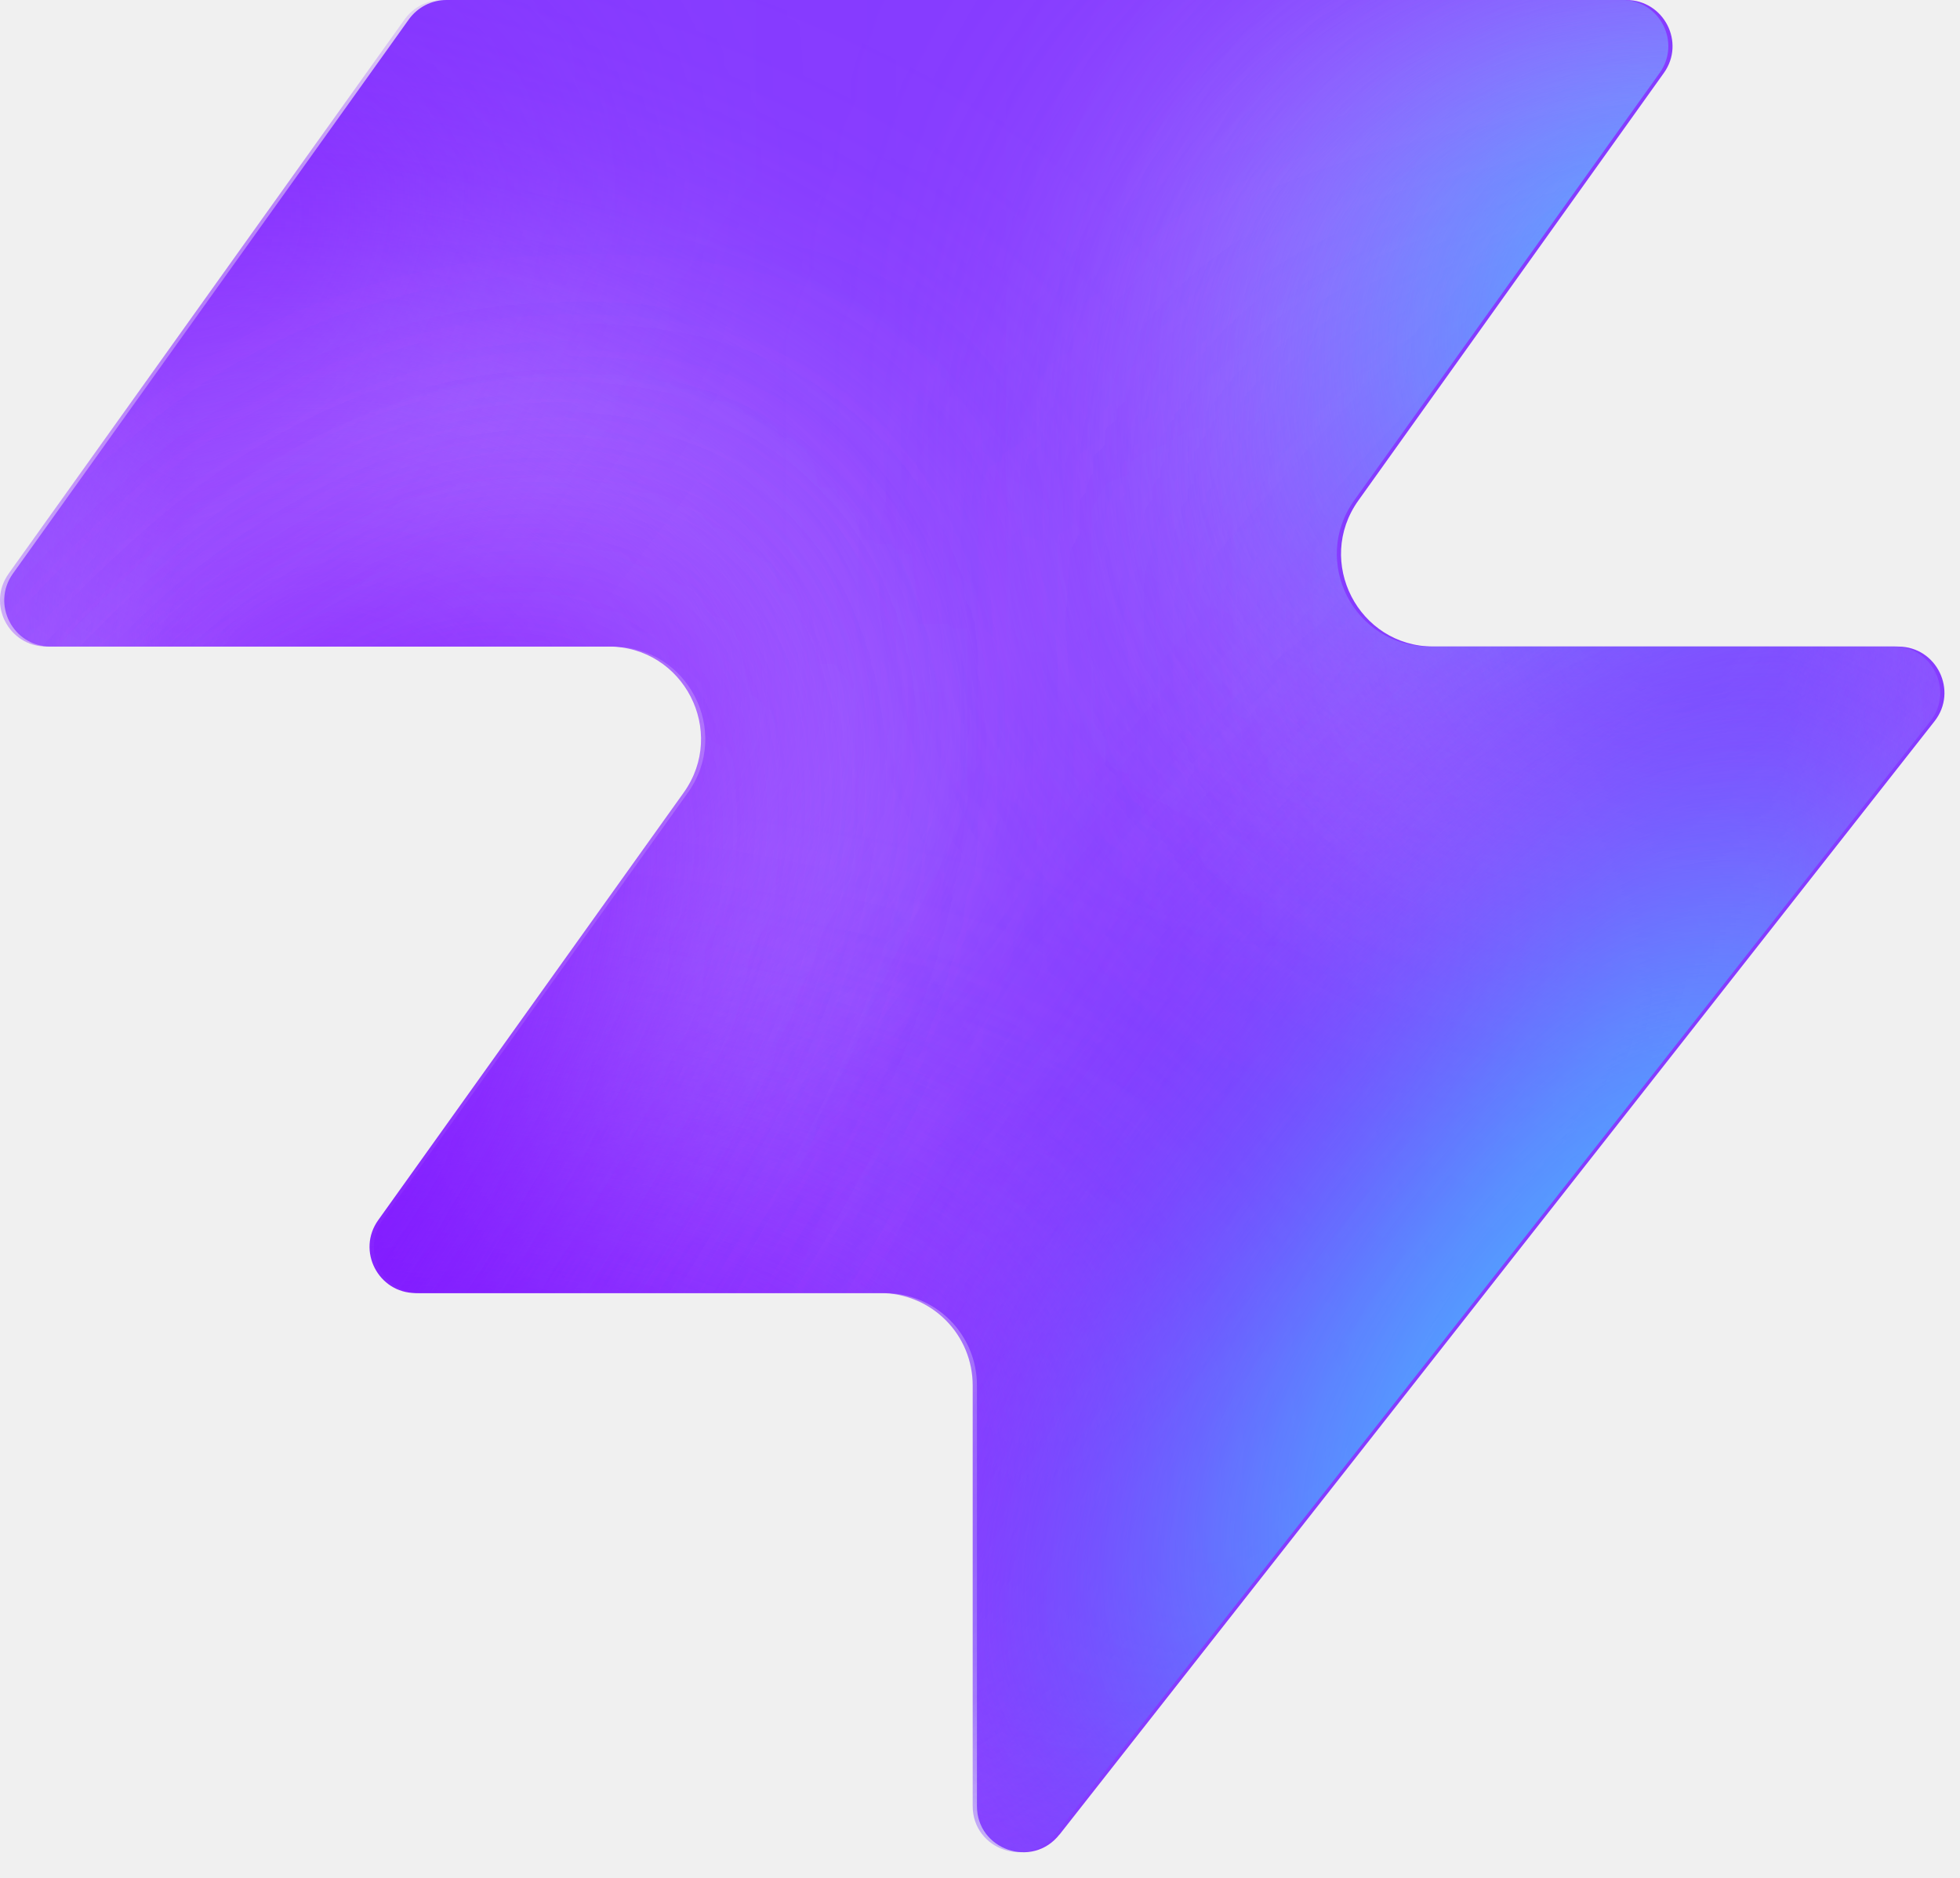
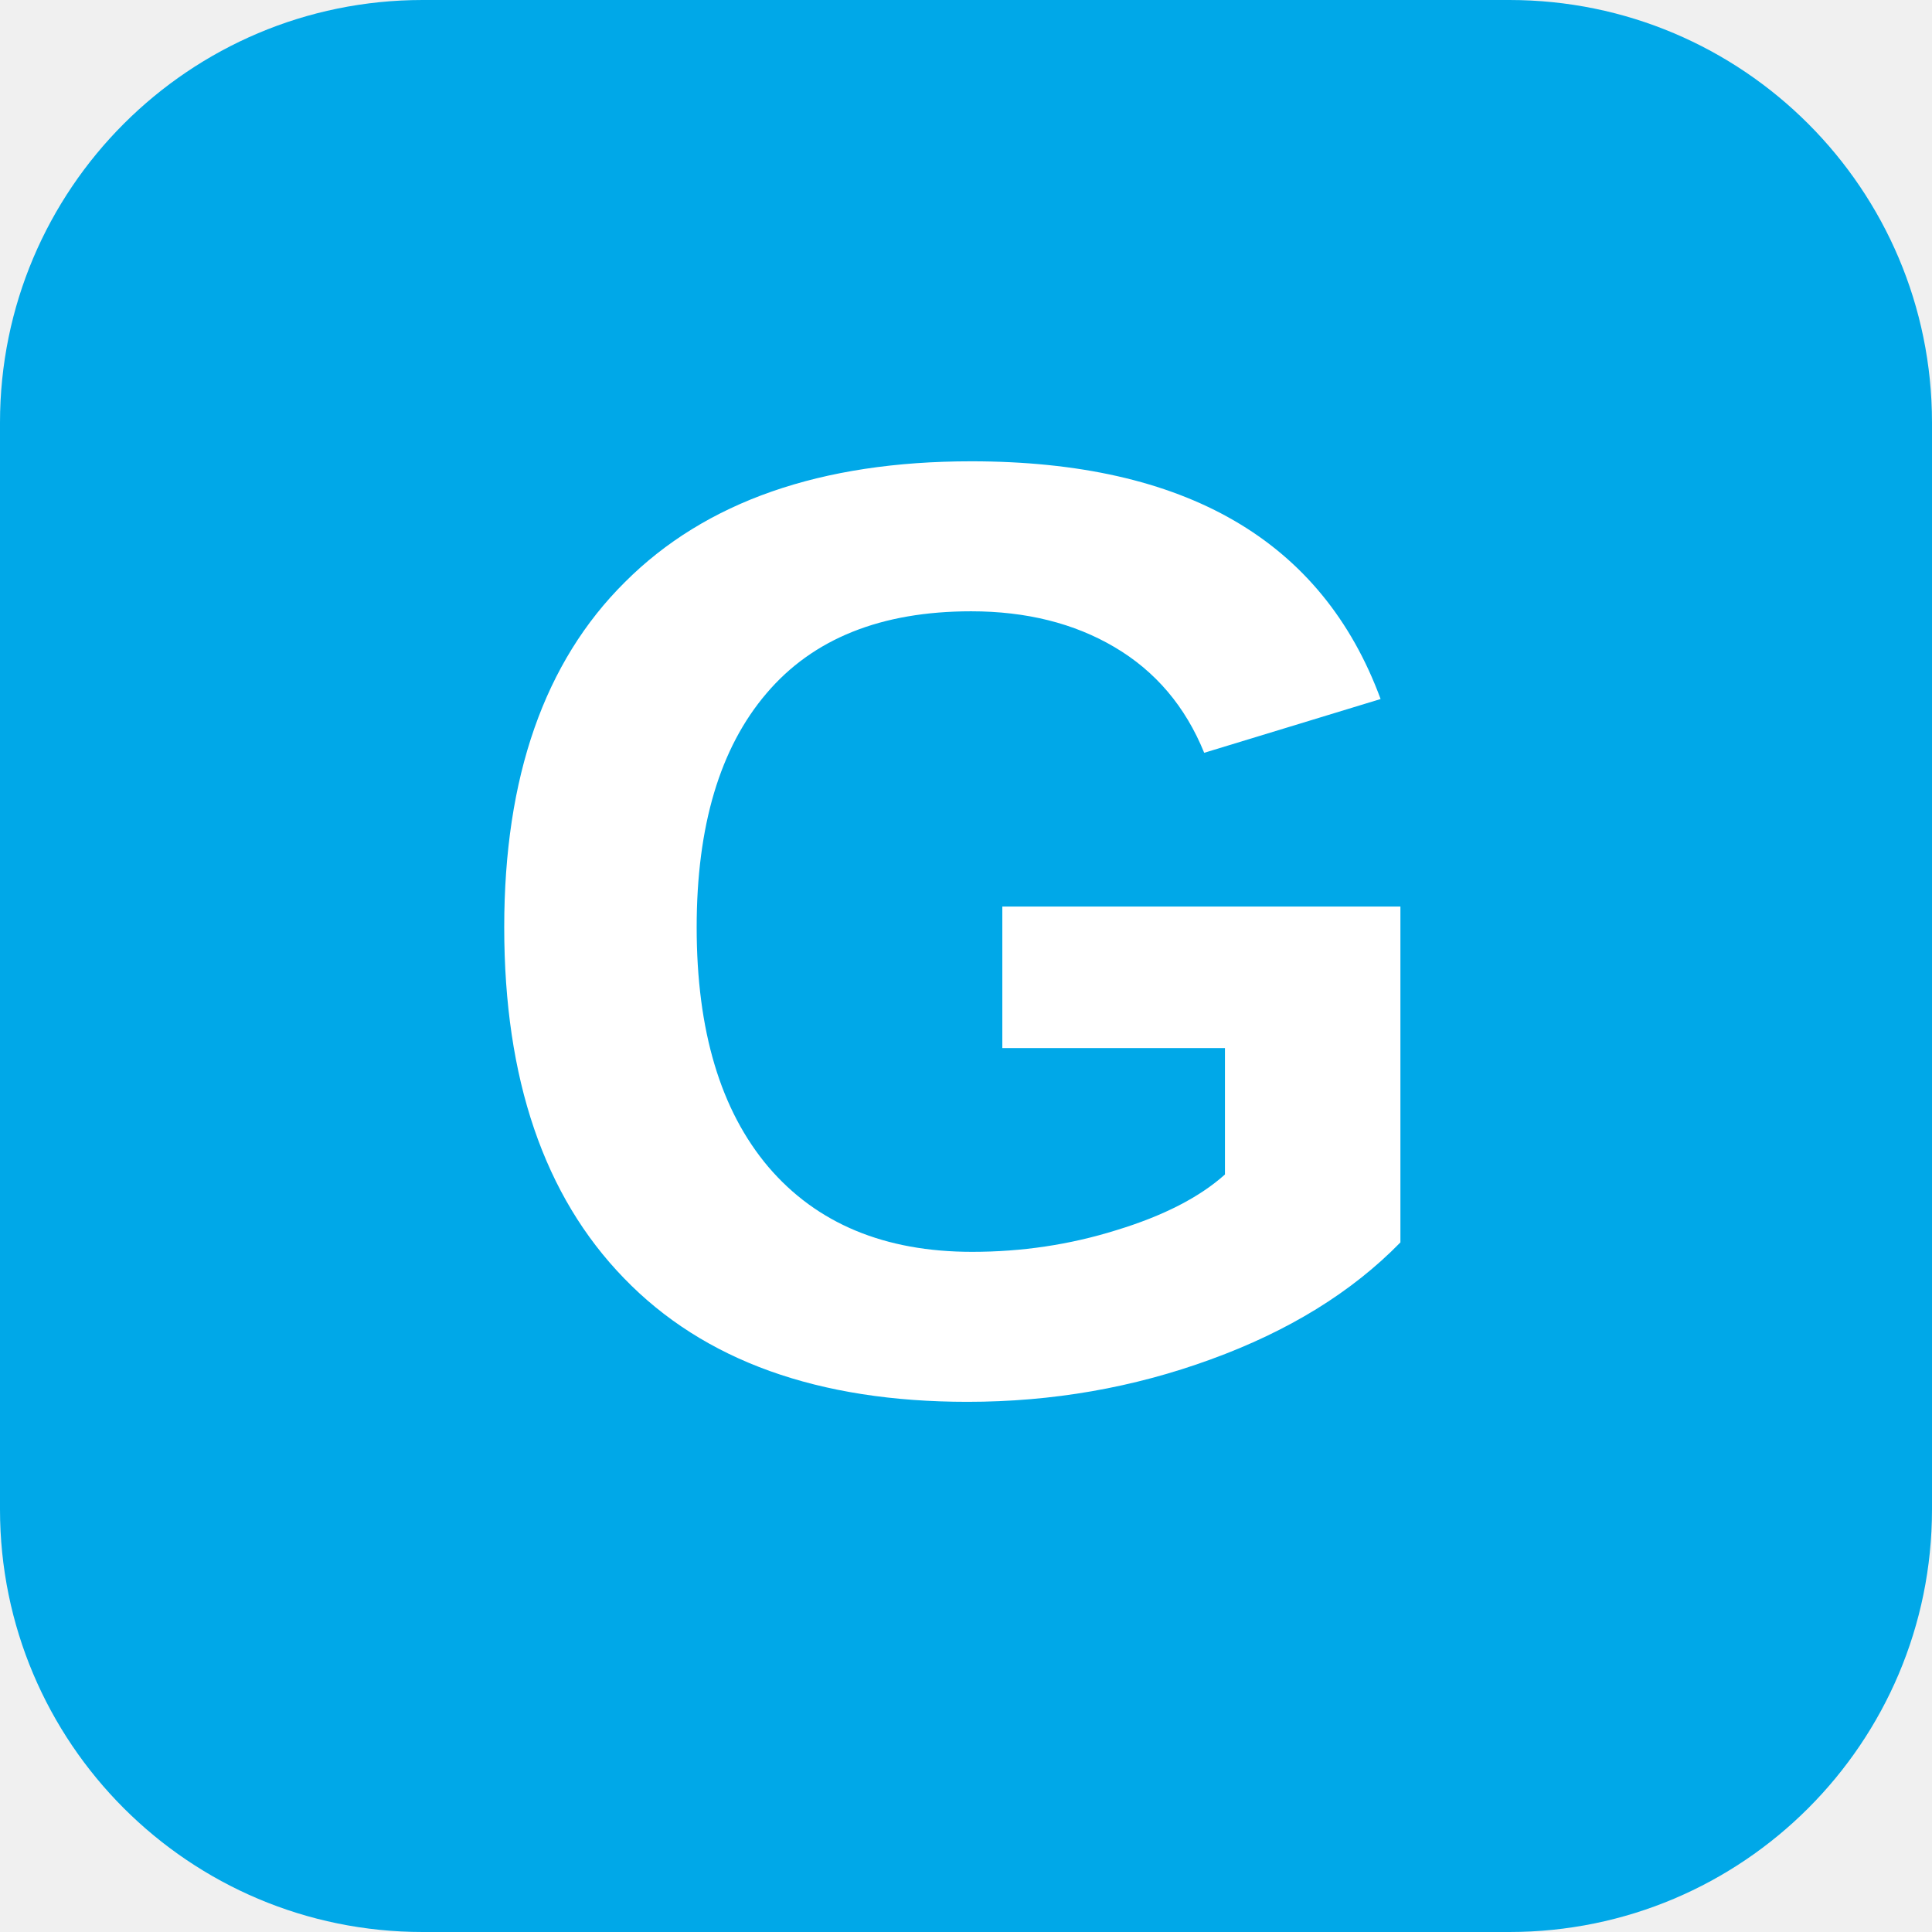
- <svg xmlns="http://www.w3.org/2000/svg" width="48" height="46" fill="none" viewBox="0 0 48 46">
-   <path fill="#863bff" d="M25.946 44.938c-.664.845-2.021.375-2.021-.698V33.937a2.26 2.26 0 0 0-2.262-2.262H10.287c-.92 0-1.456-1.04-.92-1.788l7.48-10.471c1.07-1.497 0-3.578-1.842-3.578H1.237c-.92 0-1.456-1.04-.92-1.788L10.013.474c.214-.297.556-.474.92-.474h28.894c.92 0 1.456 1.04.92 1.788l-7.48 10.471c-1.07 1.498 0 3.579 1.842 3.579h11.377c.943 0 1.473 1.088.89 1.83L25.947 44.94z" style="fill:#863bff;fill:color(display-p3 .525 .23 1);fill-opacity:1" />
-   <mask id="a" width="48" height="46" x="0" y="0" maskUnits="userSpaceOnUse" style="mask-type:alpha">
-     <path fill="#000" d="M25.842 44.938c-.664.844-2.021.375-2.021-.698V33.937a2.26 2.26 0 0 0-2.262-2.262H10.183c-.92 0-1.456-1.04-.92-1.788l7.48-10.471c1.07-1.498 0-3.579-1.842-3.579H1.133c-.92 0-1.456-1.04-.92-1.787L9.91.473c.214-.297.556-.474.92-.474h28.894c.92 0 1.456 1.04.92 1.788l-7.48 10.471c-1.07 1.498 0 3.578 1.842 3.578h11.377c.943 0 1.473 1.088.89 1.832L25.843 44.94z" style="fill:#000;fill-opacity:1" />
-   </mask>
-   <g mask="url(#a)">
-     <g filter="url(#b)">
-       <ellipse cx="5.508" cy="14.704" fill="#ede6ff" rx="5.508" ry="14.704" style="fill:#ede6ff;fill:color(display-p3 .927 .903 1);fill-opacity:1" transform="matrix(.00324 1 1 -.00324 -4.47 31.516)" />
-     </g>
-     <g filter="url(#c)">
-       <ellipse cx="10.399" cy="29.851" fill="#ede6ff" rx="10.399" ry="29.851" style="fill:#ede6ff;fill:color(display-p3 .927 .903 1);fill-opacity:1" transform="matrix(.00324 1 1 -.00324 -39.328 7.883)" />
-     </g>
-     <g filter="url(#d)">
-       <ellipse cx="5.508" cy="30.487" fill="#7e14ff" rx="5.508" ry="30.487" style="fill:#7e14ff;fill:color(display-p3 .492 .077 1);fill-opacity:1" transform="rotate(89.814 -25.913 -14.639)scale(1 -1)" />
-     </g>
-     <g filter="url(#e)">
-       <ellipse cx="5.508" cy="30.599" fill="#7e14ff" rx="5.508" ry="30.599" style="fill:#7e14ff;fill:color(display-p3 .492 .077 1);fill-opacity:1" transform="rotate(89.814 -32.644 -3.334)scale(1 -1)" />
-     </g>
-     <g filter="url(#f)">
-       <ellipse cx="5.508" cy="30.599" fill="#7e14ff" rx="5.508" ry="30.599" style="fill:#7e14ff;fill:color(display-p3 .492 .077 1);fill-opacity:1" transform="matrix(.00324 1 1 -.00324 -34.34 30.47)" />
-     </g>
-     <g filter="url(#g)">
-       <ellipse cx="14.072" cy="22.078" fill="#ede6ff" rx="14.072" ry="22.078" style="fill:#ede6ff;fill:color(display-p3 .927 .903 1);fill-opacity:1" transform="rotate(93.35 24.506 48.493)scale(-1 1)" />
-     </g>
-     <g filter="url(#h)">
-       <ellipse cx="3.47" cy="21.501" fill="#7e14ff" rx="3.47" ry="21.501" style="fill:#7e14ff;fill:color(display-p3 .492 .077 1);fill-opacity:1" transform="rotate(89.009 28.708 47.59)scale(-1 1)" />
-     </g>
-     <g filter="url(#i)">
-       <ellipse cx="3.47" cy="21.501" fill="#7e14ff" rx="3.47" ry="21.501" style="fill:#7e14ff;fill:color(display-p3 .492 .077 1);fill-opacity:1" transform="rotate(89.009 28.708 47.59)scale(-1 1)" />
-     </g>
-     <g filter="url(#j)">
-       <ellipse cx=".387" cy="8.972" fill="#7e14ff" rx="4.407" ry="29.108" style="fill:#7e14ff;fill:color(display-p3 .492 .077 1);fill-opacity:1" transform="rotate(39.51 .387 8.972)" />
-     </g>
-     <g filter="url(#k)">
-       <ellipse cx="47.523" cy="-6.092" fill="#7e14ff" rx="4.407" ry="29.108" style="fill:#7e14ff;fill:color(display-p3 .492 .077 1);fill-opacity:1" transform="rotate(37.892 47.523 -6.092)" />
-     </g>
-     <g filter="url(#l)">
-       <ellipse cx="41.412" cy="6.333" fill="#47bfff" rx="5.971" ry="9.665" style="fill:#47bfff;fill:color(display-p3 .28 .748 1);fill-opacity:1" transform="rotate(37.892 41.412 6.333)" />
-     </g>
-     <g filter="url(#m)">
-       <ellipse cx="-1.879" cy="38.332" fill="#7e14ff" rx="4.407" ry="29.108" style="fill:#7e14ff;fill:color(display-p3 .492 .077 1);fill-opacity:1" transform="rotate(37.892 -1.88 38.332)" />
-     </g>
-     <g filter="url(#n)">
-       <ellipse cx="-1.879" cy="38.332" fill="#7e14ff" rx="4.407" ry="29.108" style="fill:#7e14ff;fill:color(display-p3 .492 .077 1);fill-opacity:1" transform="rotate(37.892 -1.88 38.332)" />
-     </g>
-     <g filter="url(#o)">
-       <ellipse cx="35.651" cy="29.907" fill="#7e14ff" rx="4.407" ry="29.108" style="fill:#7e14ff;fill:color(display-p3 .492 .077 1);fill-opacity:1" transform="rotate(37.892 35.651 29.907)" />
-     </g>
-     <g filter="url(#p)">
-       <ellipse cx="38.418" cy="32.4" fill="#47bfff" rx="5.971" ry="15.297" style="fill:#47bfff;fill:color(display-p3 .28 .748 1);fill-opacity:1" transform="rotate(37.892 38.418 32.4)" />
-     </g>
-   </g>
-   <defs>
-     <filter id="b" width="60.045" height="41.654" x="-19.77" y="16.149" color-interpolation-filters="sRGB" filterUnits="userSpaceOnUse">
-       <feFlood flood-opacity="0" result="BackgroundImageFix" />
-       <feBlend in="SourceGraphic" in2="BackgroundImageFix" result="shape" />
-       <feGaussianBlur result="effect1_foregroundBlur_2002_17158" stdDeviation="7.659" />
-     </filter>
-     <filter id="c" width="90.34" height="51.437" x="-54.613" y="-7.533" color-interpolation-filters="sRGB" filterUnits="userSpaceOnUse">
-       <feFlood flood-opacity="0" result="BackgroundImageFix" />
-       <feBlend in="SourceGraphic" in2="BackgroundImageFix" result="shape" />
-       <feGaussianBlur result="effect1_foregroundBlur_2002_17158" stdDeviation="7.659" />
-     </filter>
-     <filter id="d" width="79.355" height="29.4" x="-49.64" y="2.03" color-interpolation-filters="sRGB" filterUnits="userSpaceOnUse">
-       <feFlood flood-opacity="0" result="BackgroundImageFix" />
-       <feBlend in="SourceGraphic" in2="BackgroundImageFix" result="shape" />
-       <feGaussianBlur result="effect1_foregroundBlur_2002_17158" stdDeviation="4.596" />
-     </filter>
-     <filter id="e" width="79.579" height="29.4" x="-45.045" y="20.029" color-interpolation-filters="sRGB" filterUnits="userSpaceOnUse">
-       <feFlood flood-opacity="0" result="BackgroundImageFix" />
-       <feBlend in="SourceGraphic" in2="BackgroundImageFix" result="shape" />
-       <feGaussianBlur result="effect1_foregroundBlur_2002_17158" stdDeviation="4.596" />
-     </filter>
-     <filter id="f" width="79.579" height="29.4" x="-43.513" y="21.178" color-interpolation-filters="sRGB" filterUnits="userSpaceOnUse">
-       <feFlood flood-opacity="0" result="BackgroundImageFix" />
-       <feBlend in="SourceGraphic" in2="BackgroundImageFix" result="shape" />
-       <feGaussianBlur result="effect1_foregroundBlur_2002_17158" stdDeviation="4.596" />
-     </filter>
-     <filter id="g" width="74.749" height="58.852" x="15.756" y="-17.901" color-interpolation-filters="sRGB" filterUnits="userSpaceOnUse">
-       <feFlood flood-opacity="0" result="BackgroundImageFix" />
-       <feBlend in="SourceGraphic" in2="BackgroundImageFix" result="shape" />
-       <feGaussianBlur result="effect1_foregroundBlur_2002_17158" stdDeviation="7.659" />
-     </filter>
-     <filter id="h" width="61.377" height="25.362" x="23.548" y="2.284" color-interpolation-filters="sRGB" filterUnits="userSpaceOnUse">
-       <feFlood flood-opacity="0" result="BackgroundImageFix" />
-       <feBlend in="SourceGraphic" in2="BackgroundImageFix" result="shape" />
-       <feGaussianBlur result="effect1_foregroundBlur_2002_17158" stdDeviation="4.596" />
-     </filter>
-     <filter id="i" width="61.377" height="25.362" x="23.548" y="2.284" color-interpolation-filters="sRGB" filterUnits="userSpaceOnUse">
-       <feFlood flood-opacity="0" result="BackgroundImageFix" />
-       <feBlend in="SourceGraphic" in2="BackgroundImageFix" result="shape" />
-       <feGaussianBlur result="effect1_foregroundBlur_2002_17158" stdDeviation="4.596" />
-     </filter>
-     <filter id="j" width="56.045" height="63.649" x="-27.636" y="-22.853" color-interpolation-filters="sRGB" filterUnits="userSpaceOnUse">
-       <feFlood flood-opacity="0" result="BackgroundImageFix" />
-       <feBlend in="SourceGraphic" in2="BackgroundImageFix" result="shape" />
-       <feGaussianBlur result="effect1_foregroundBlur_2002_17158" stdDeviation="4.596" />
-     </filter>
-     <filter id="k" width="54.814" height="64.646" x="20.116" y="-38.415" color-interpolation-filters="sRGB" filterUnits="userSpaceOnUse">
-       <feFlood flood-opacity="0" result="BackgroundImageFix" />
-       <feBlend in="SourceGraphic" in2="BackgroundImageFix" result="shape" />
-       <feGaussianBlur result="effect1_foregroundBlur_2002_17158" stdDeviation="4.596" />
-     </filter>
-     <filter id="l" width="33.541" height="35.313" x="24.641" y="-11.323" color-interpolation-filters="sRGB" filterUnits="userSpaceOnUse">
-       <feFlood flood-opacity="0" result="BackgroundImageFix" />
-       <feBlend in="SourceGraphic" in2="BackgroundImageFix" result="shape" />
-       <feGaussianBlur result="effect1_foregroundBlur_2002_17158" stdDeviation="4.596" />
-     </filter>
-     <filter id="m" width="54.814" height="64.646" x="-29.286" y="6.009" color-interpolation-filters="sRGB" filterUnits="userSpaceOnUse">
-       <feFlood flood-opacity="0" result="BackgroundImageFix" />
-       <feBlend in="SourceGraphic" in2="BackgroundImageFix" result="shape" />
-       <feGaussianBlur result="effect1_foregroundBlur_2002_17158" stdDeviation="4.596" />
-     </filter>
-     <filter id="n" width="54.814" height="64.646" x="-29.286" y="6.009" color-interpolation-filters="sRGB" filterUnits="userSpaceOnUse">
-       <feFlood flood-opacity="0" result="BackgroundImageFix" />
-       <feBlend in="SourceGraphic" in2="BackgroundImageFix" result="shape" />
-       <feGaussianBlur result="effect1_foregroundBlur_2002_17158" stdDeviation="4.596" />
-     </filter>
-     <filter id="o" width="54.814" height="64.646" x="8.244" y="-2.416" color-interpolation-filters="sRGB" filterUnits="userSpaceOnUse">
-       <feFlood flood-opacity="0" result="BackgroundImageFix" />
-       <feBlend in="SourceGraphic" in2="BackgroundImageFix" result="shape" />
-       <feGaussianBlur result="effect1_foregroundBlur_2002_17158" stdDeviation="4.596" />
-     </filter>
-     <filter id="p" width="39.409" height="43.623" x="18.713" y="10.588" color-interpolation-filters="sRGB" filterUnits="userSpaceOnUse">
-       <feFlood flood-opacity="0" result="BackgroundImageFix" />
-       <feBlend in="SourceGraphic" in2="BackgroundImageFix" result="shape" />
-       <feGaussianBlur result="effect1_foregroundBlur_2002_17158" stdDeviation="4.596" />
-     </filter>
-   </defs>
+ <svg xmlns="http://www.w3.org/2000/svg" viewBox="0 0 32 32">
+   <rect width="32" height="32" rx="7" fill="#00a8e8" />
+   <text x="16" y="23" font-family="Arial, sans-serif" font-size="22" font-weight="bold" fill="white" text-anchor="middle">G</text>
</svg>
